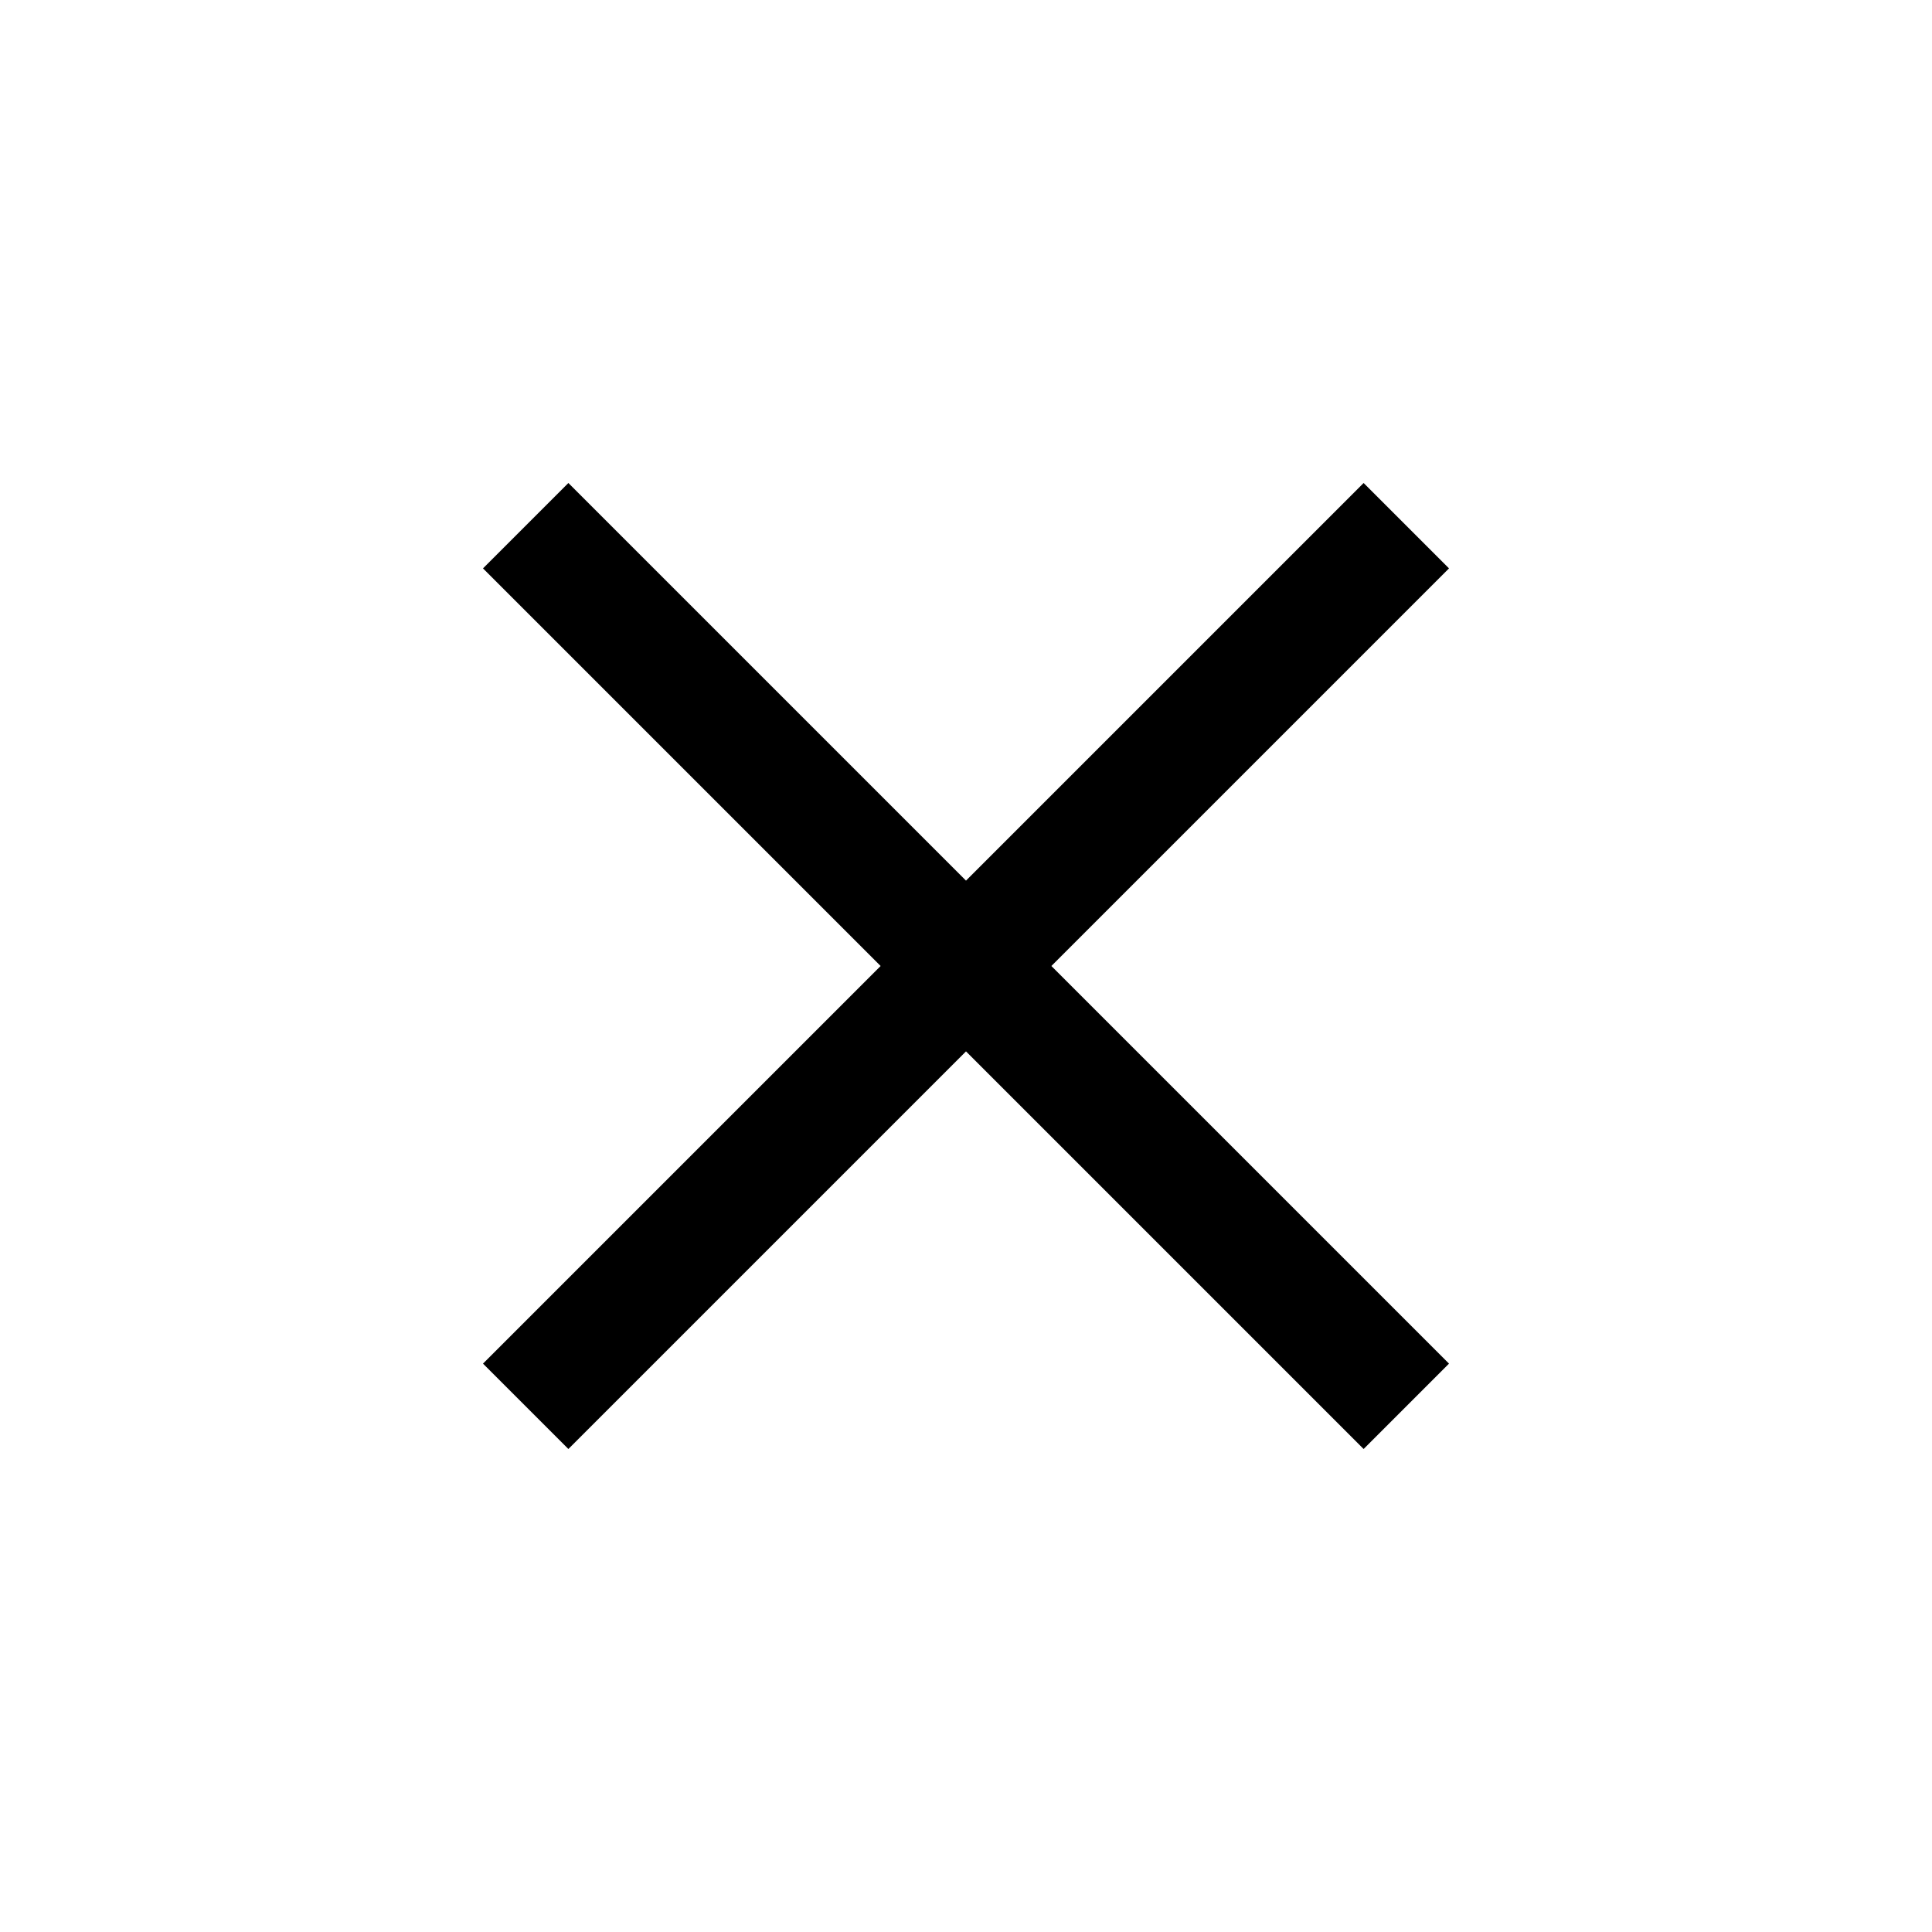
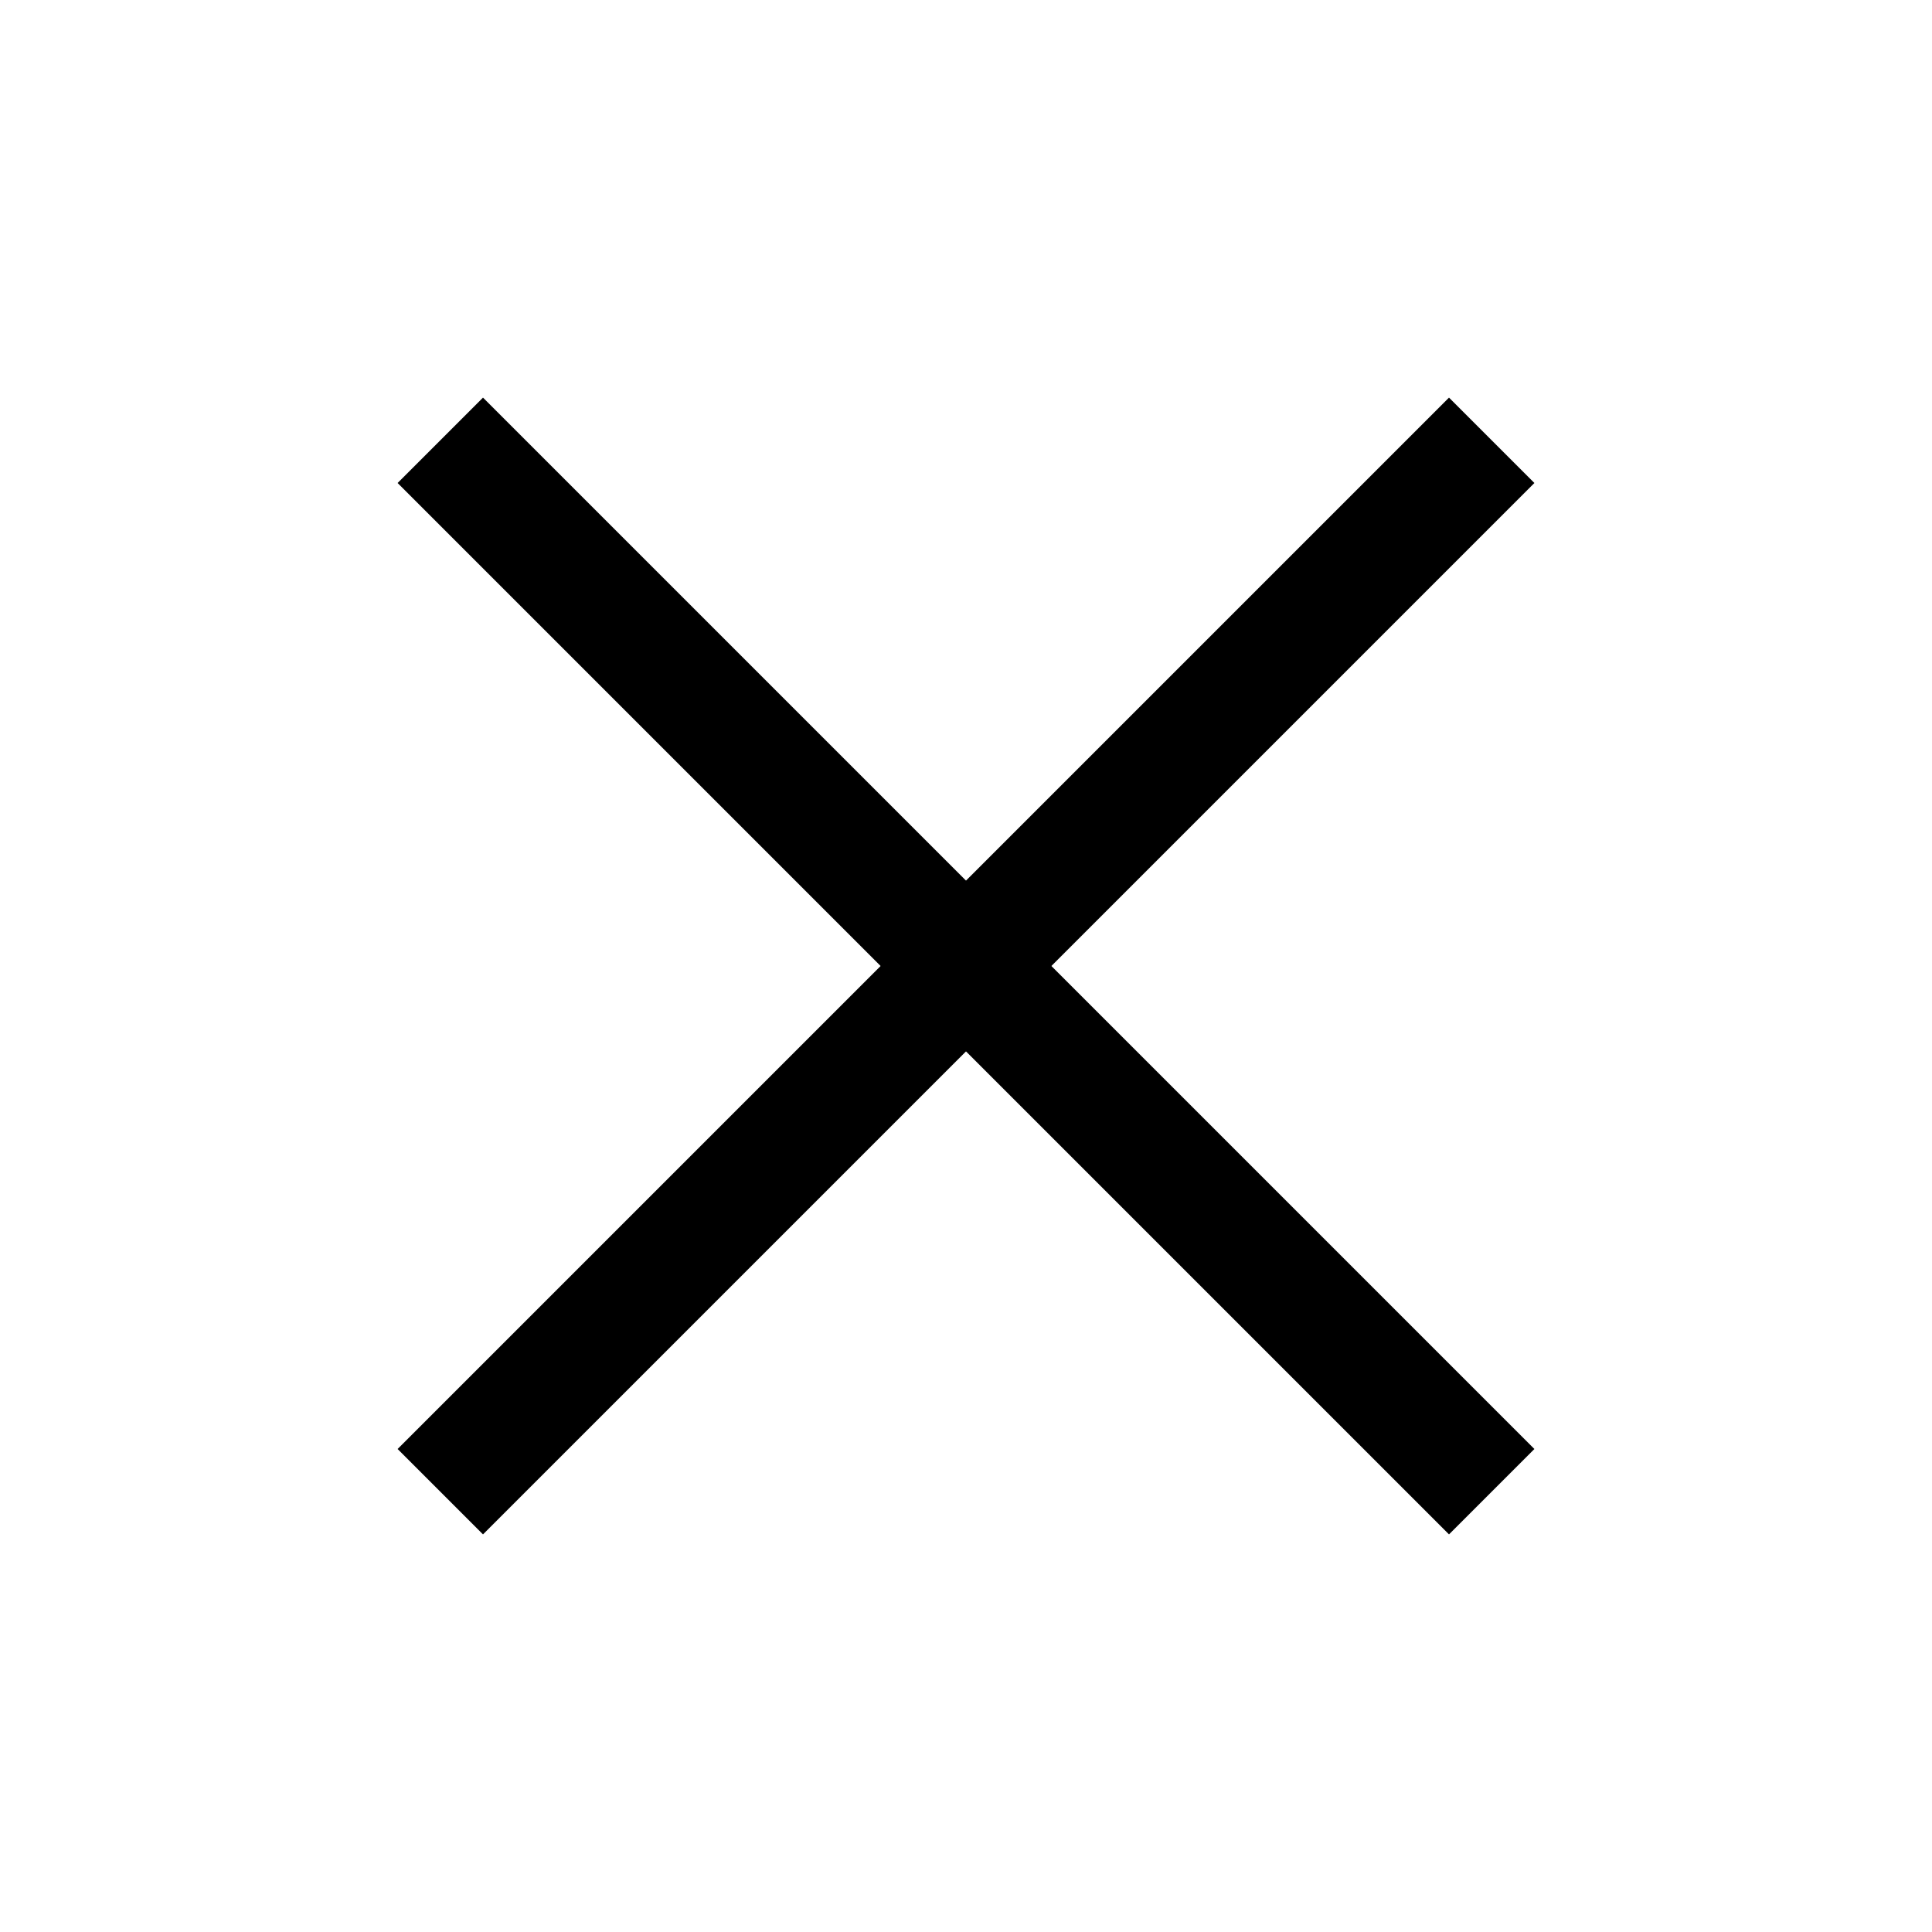
- <svg xmlns="http://www.w3.org/2000/svg" width="1em" height="1em" viewBox="0 0 32 32">
-   <path fill="currentColor" d="M17.414 16L24 9.414L22.586 8L16 14.586L9.414 8L8 9.414L14.586 16L8 22.586L9.414 24L16 17.414L22.586 24L24 22.586z" />
+ <svg xmlns="http://www.w3.org/2000/svg" viewBox="0 0 24 24">
+   <path d="M6 6L18 18" fill="none" stroke="currentColor" stroke-width="1.5" stroke-linecap="square" stroke-linejoin="miter" />
+   <path d="M18 6L6 18" fill="none" stroke="currentColor" stroke-width="1.5" stroke-linecap="square" stroke-linejoin="miter" />
</svg>
